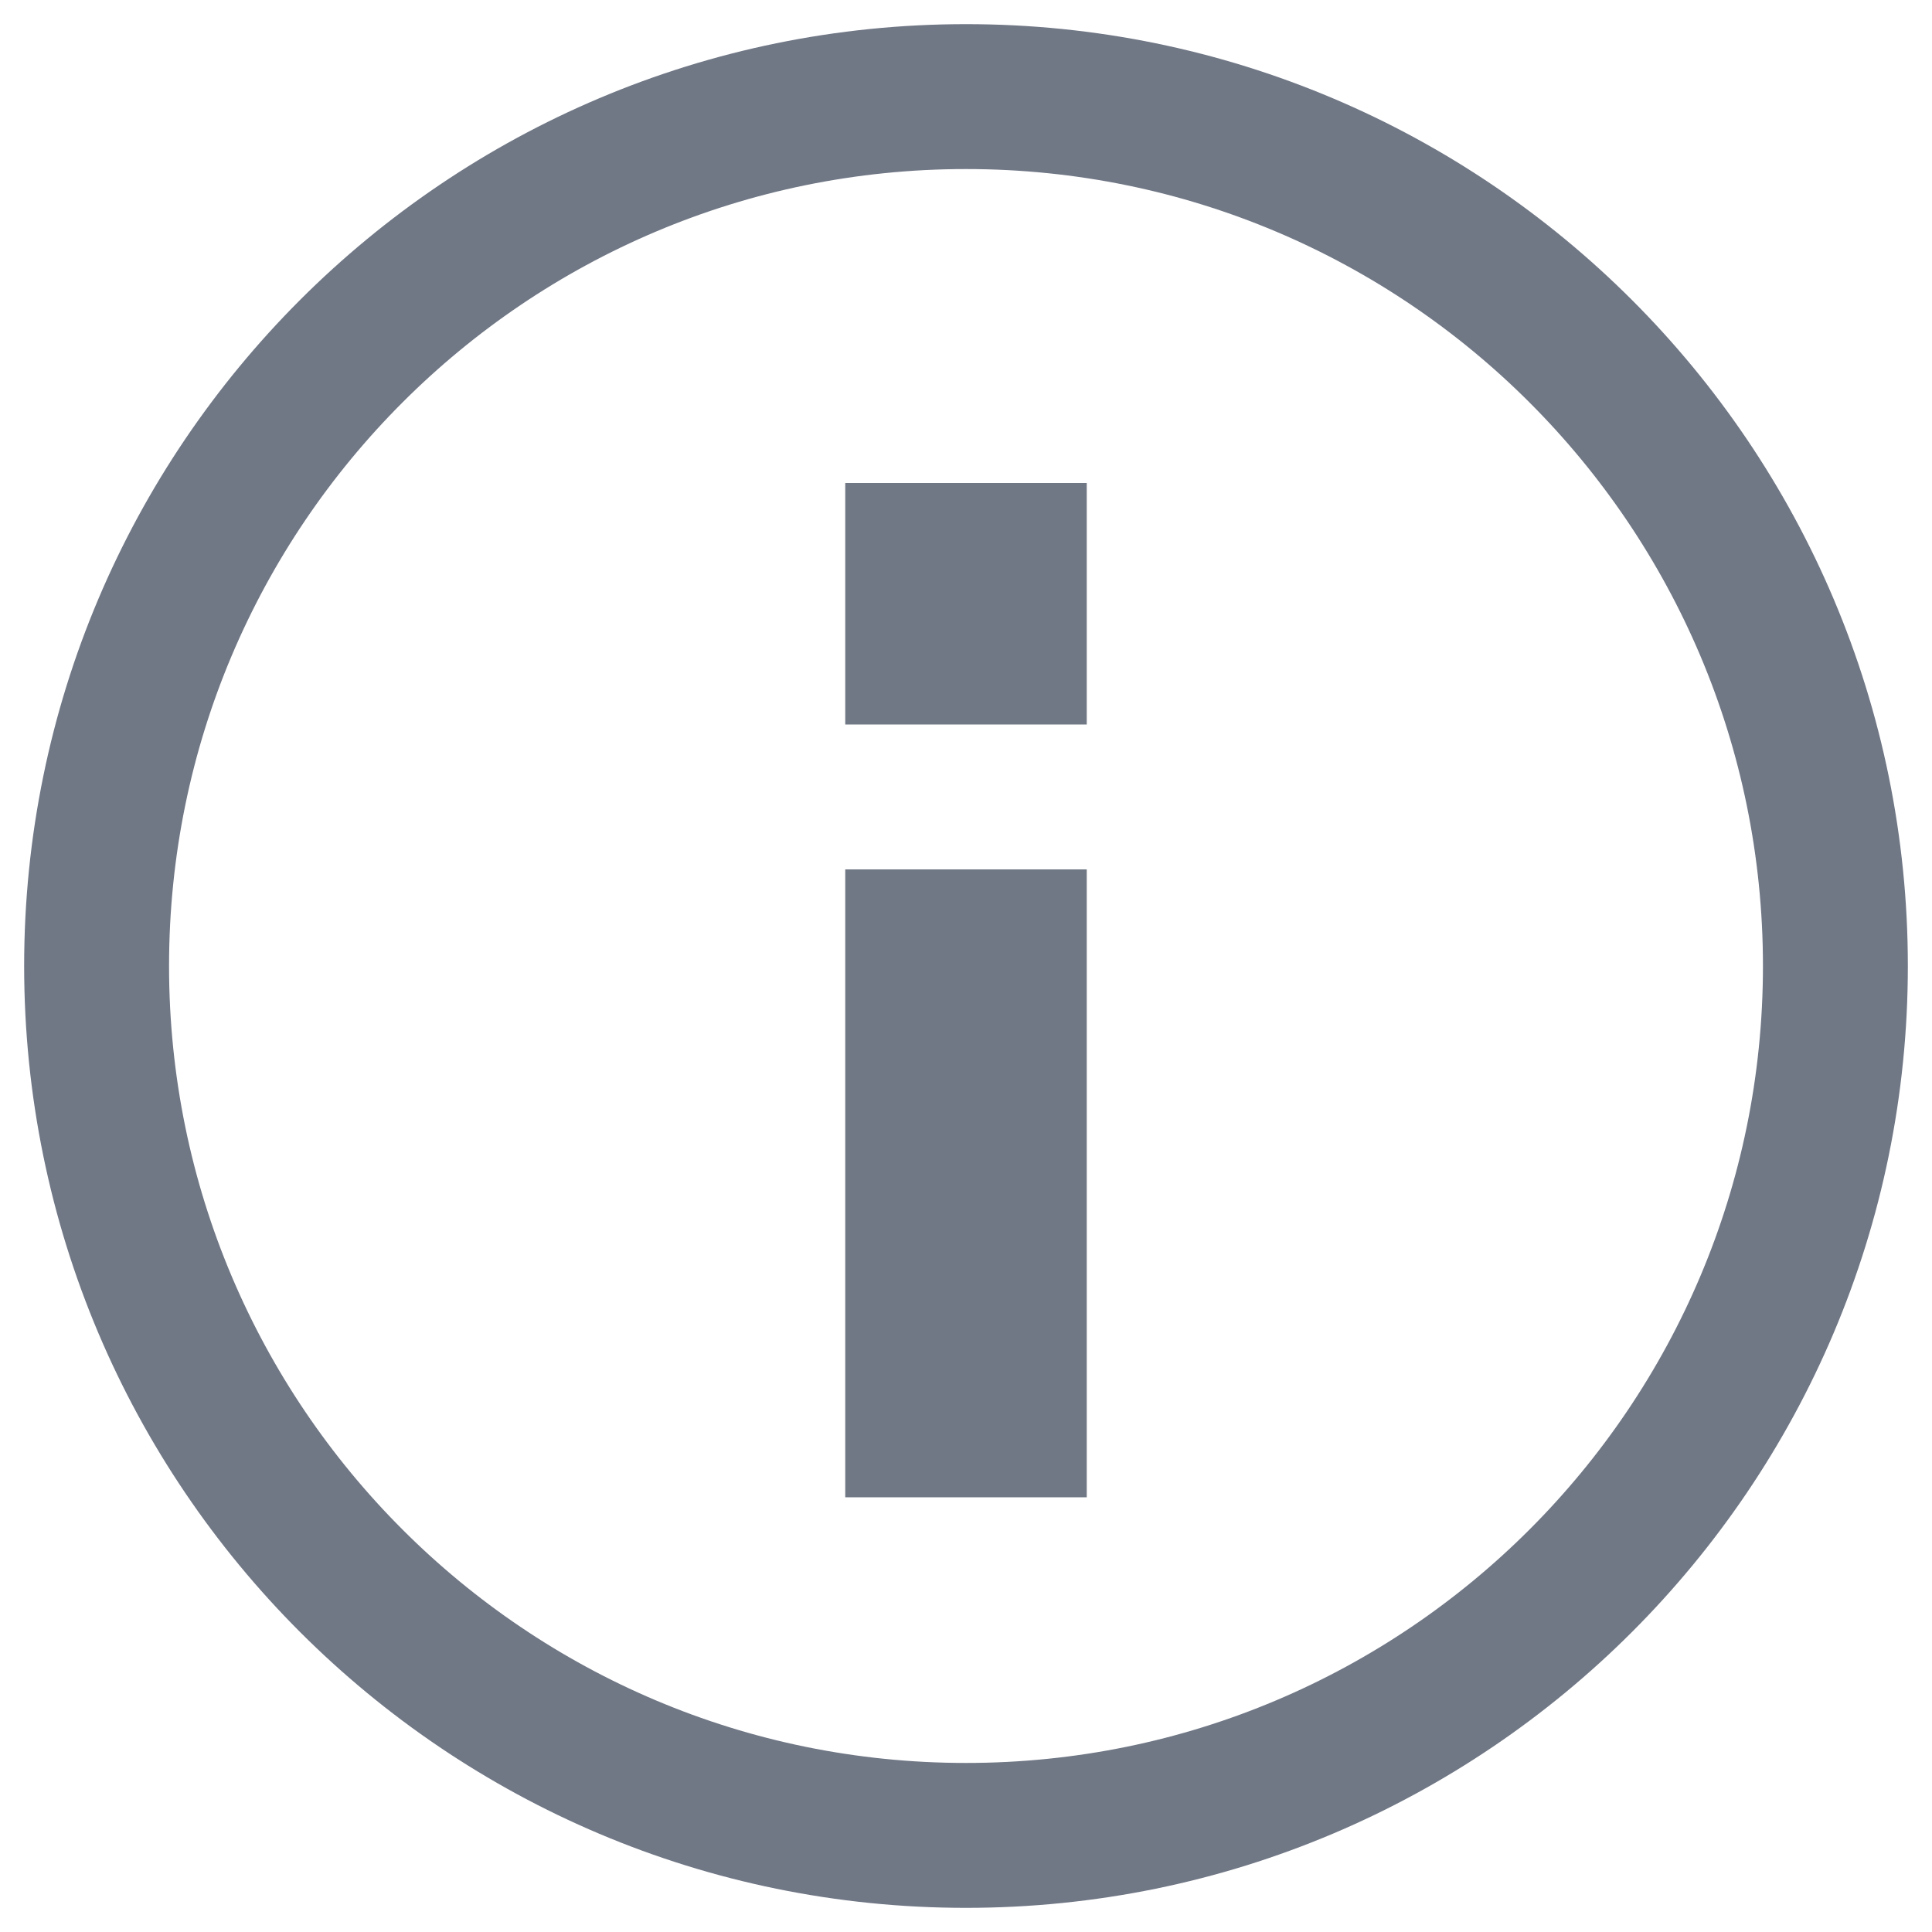
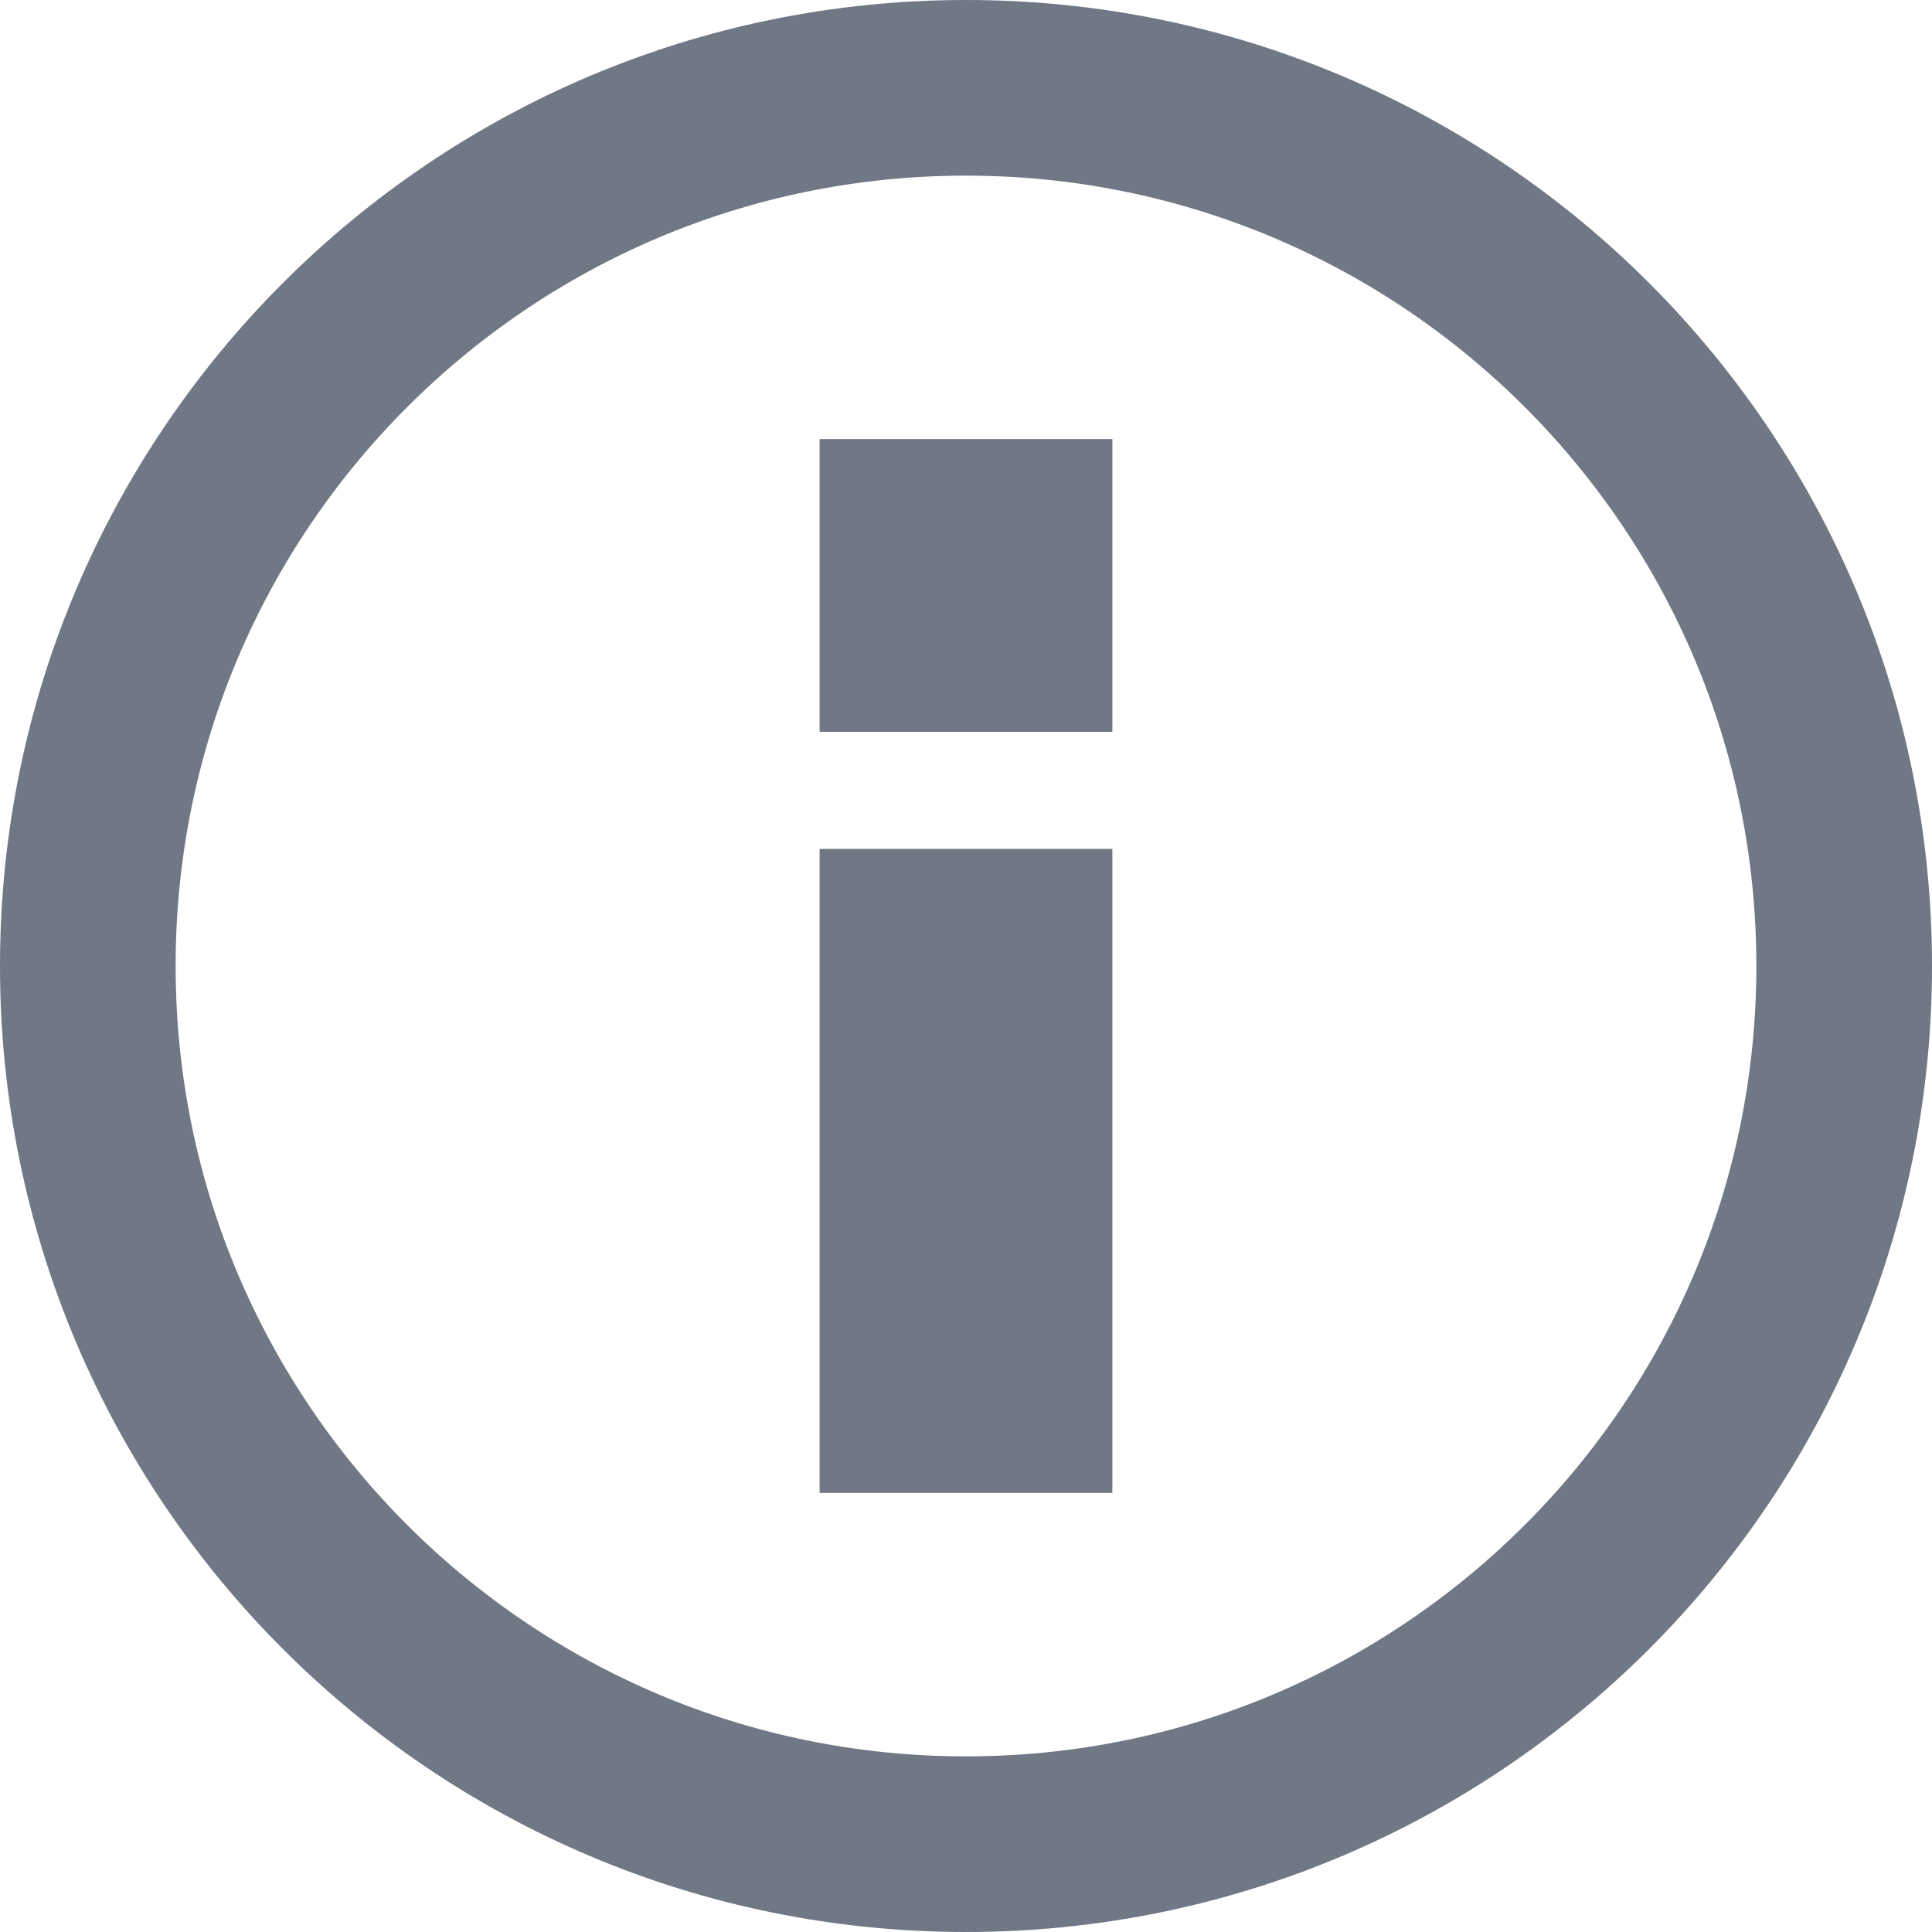
- <svg xmlns="http://www.w3.org/2000/svg" id="Point_d_intérêt_autre" data-name="Point d'intérêt_autre" width="20" height="20" viewBox="0 0 20 20">
-   <g id="Groupe_513" data-name="Groupe 513" transform="translate(-255 -752)">
-     <rect id="Rectangle_2486" data-name="Rectangle 2486" width="2.5" height="2.5" transform="translate(263.75 757)" fill="#707785" />
-     <rect id="Rectangle_2487" data-name="Rectangle 2487" width="2.5" height="6.5" transform="translate(263.75 761)" fill="#707785" />
-     <circle id="Ellipse_175" data-name="Ellipse 175" cx="9" cy="9" r="9" transform="translate(256 753)" fill="none" stroke="#707785" stroke-width="1.5" />
+ <svg xmlns="http://www.w3.org/2000/svg" width="16.5" height="16.5" viewBox="0 0 16.5 16.5">
+   <g id="Groupe_527" data-name="Groupe 527" transform="translate(-257.25 -753.25)">
+     <rect id="Rectangle_2486" data-name="Rectangle 2486" width="2.5" height="2.5" transform="translate(264.25 757)" fill="#707785" />
+     <rect id="Rectangle_2487" data-name="Rectangle 2487" width="2.5" height="5.5" transform="translate(264.25 760.5)" fill="#707785" />
+     <circle id="Ellipse_175" data-name="Ellipse 175" cx="7.5" cy="7.5" r="7.5" transform="translate(258 754)" fill="none" stroke="#707785" stroke-width="1.5" />
  </g>
</svg>
